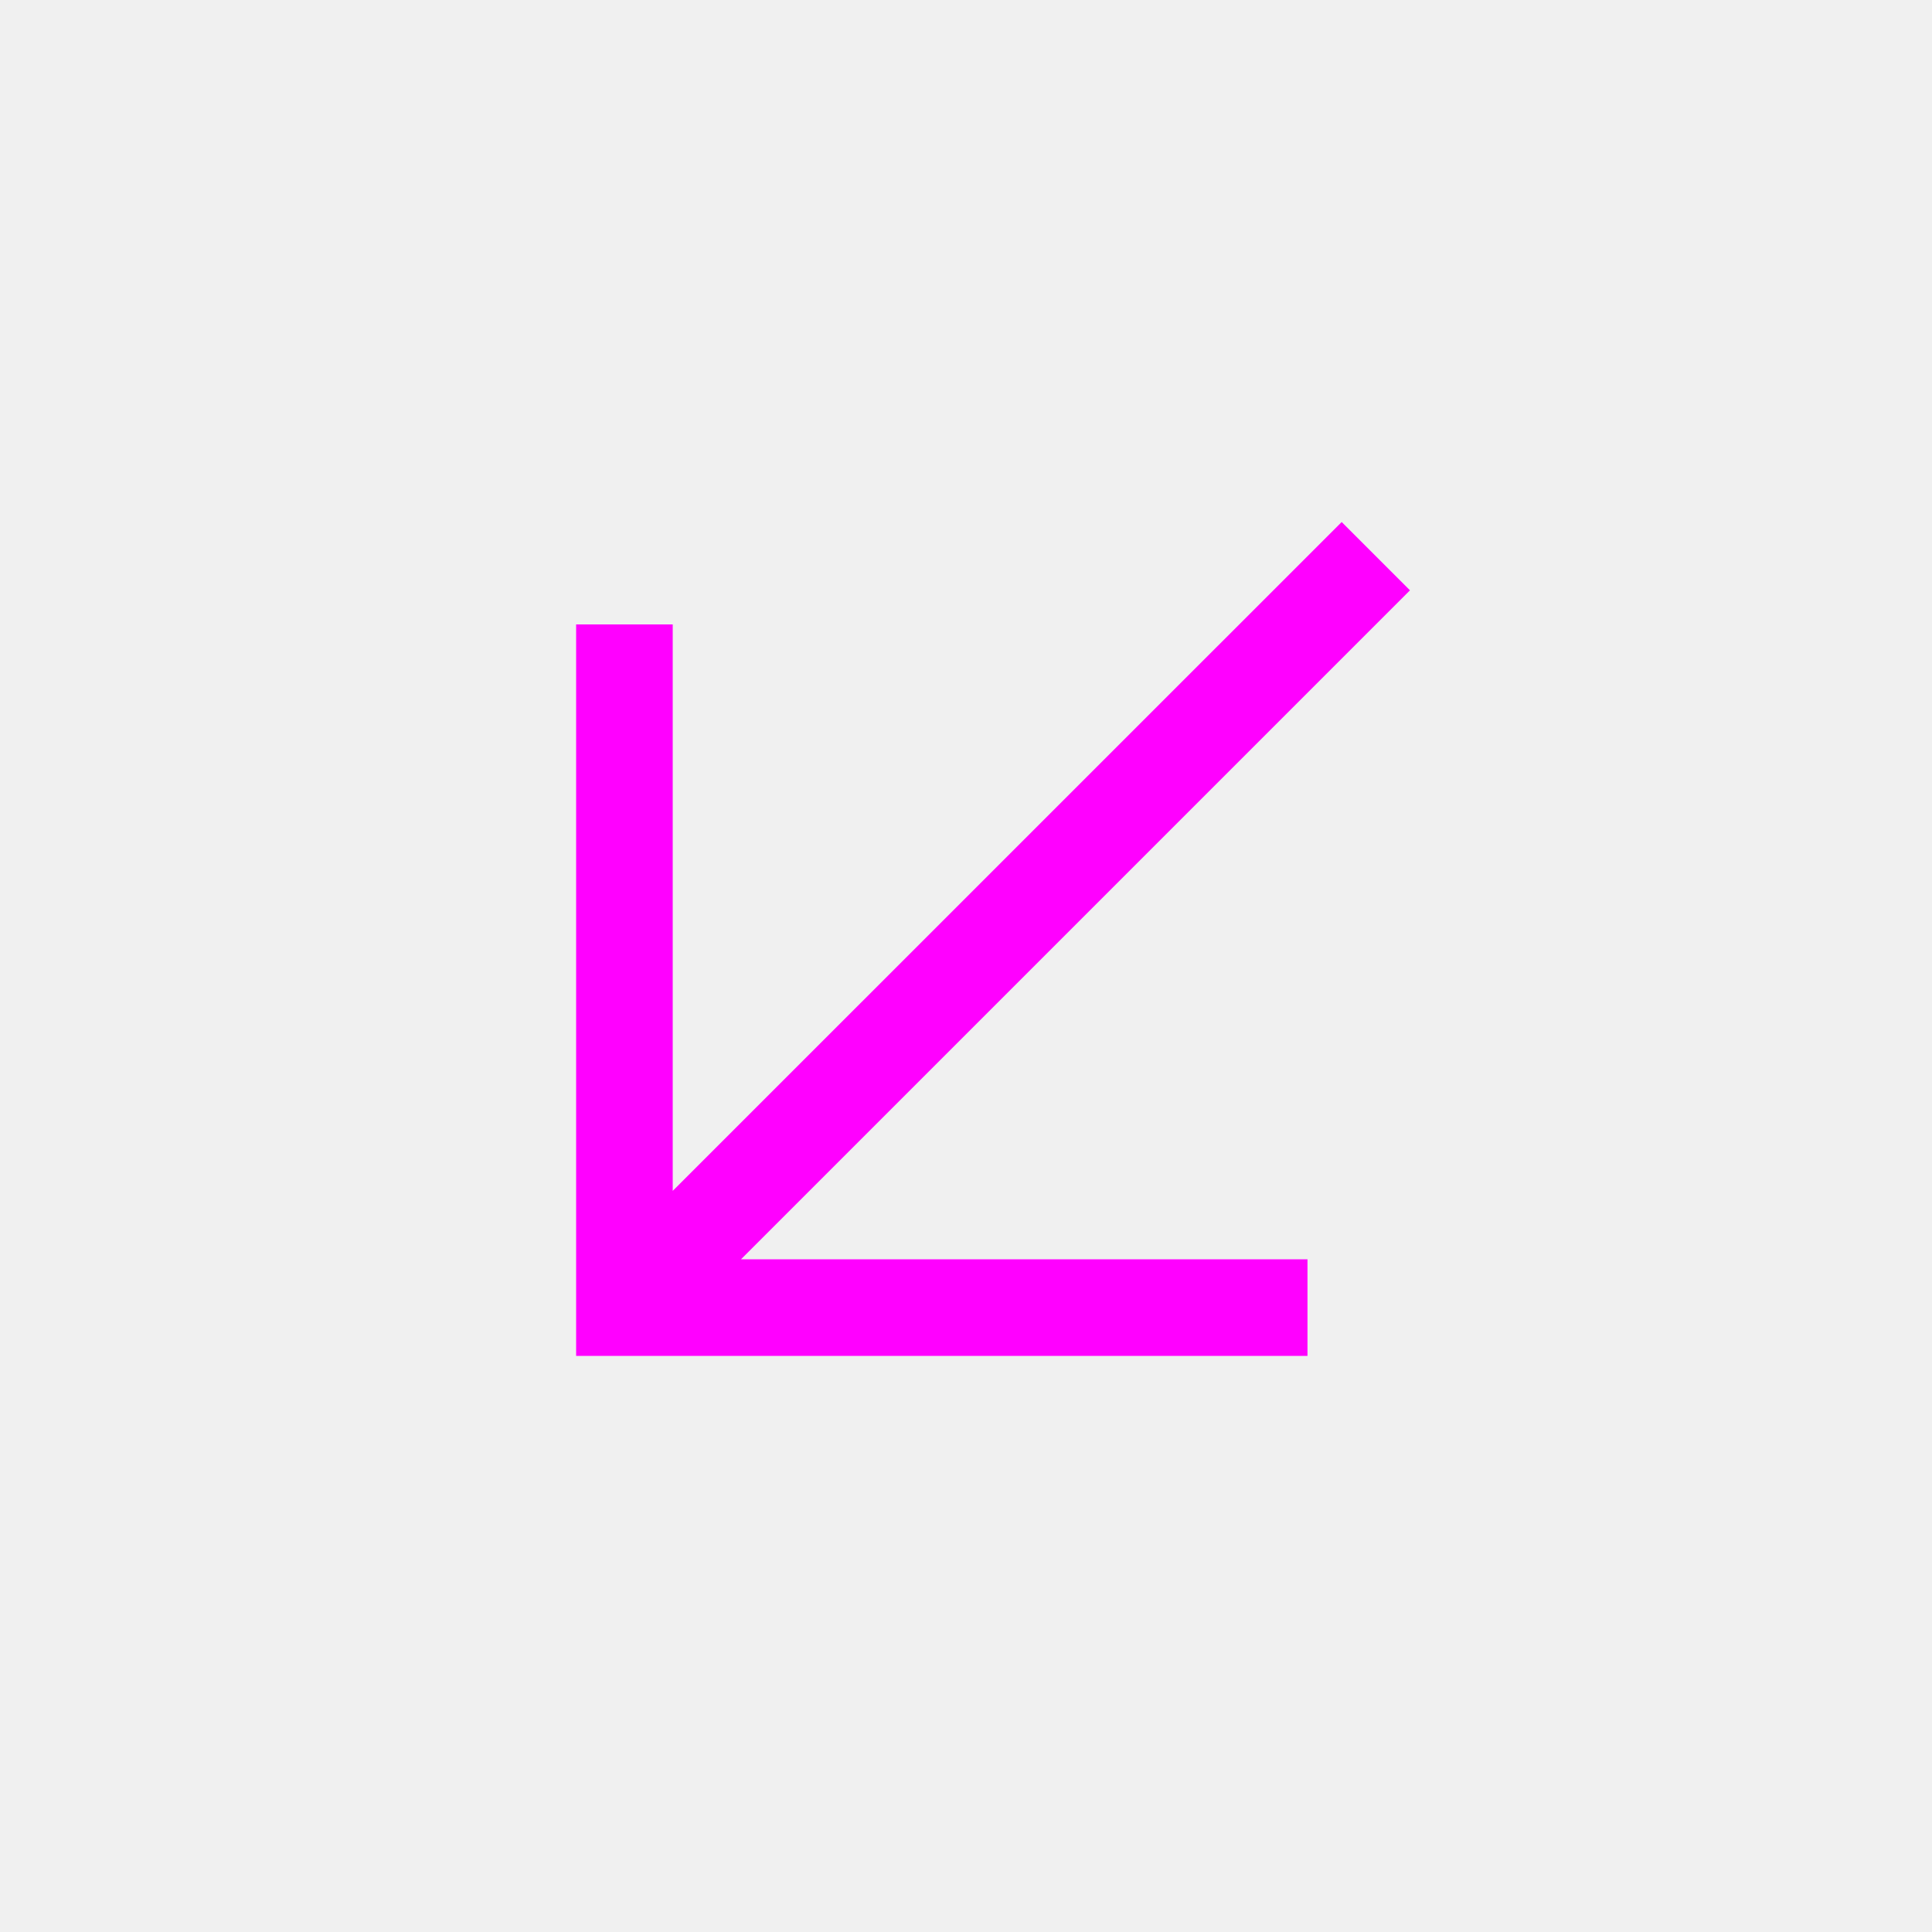
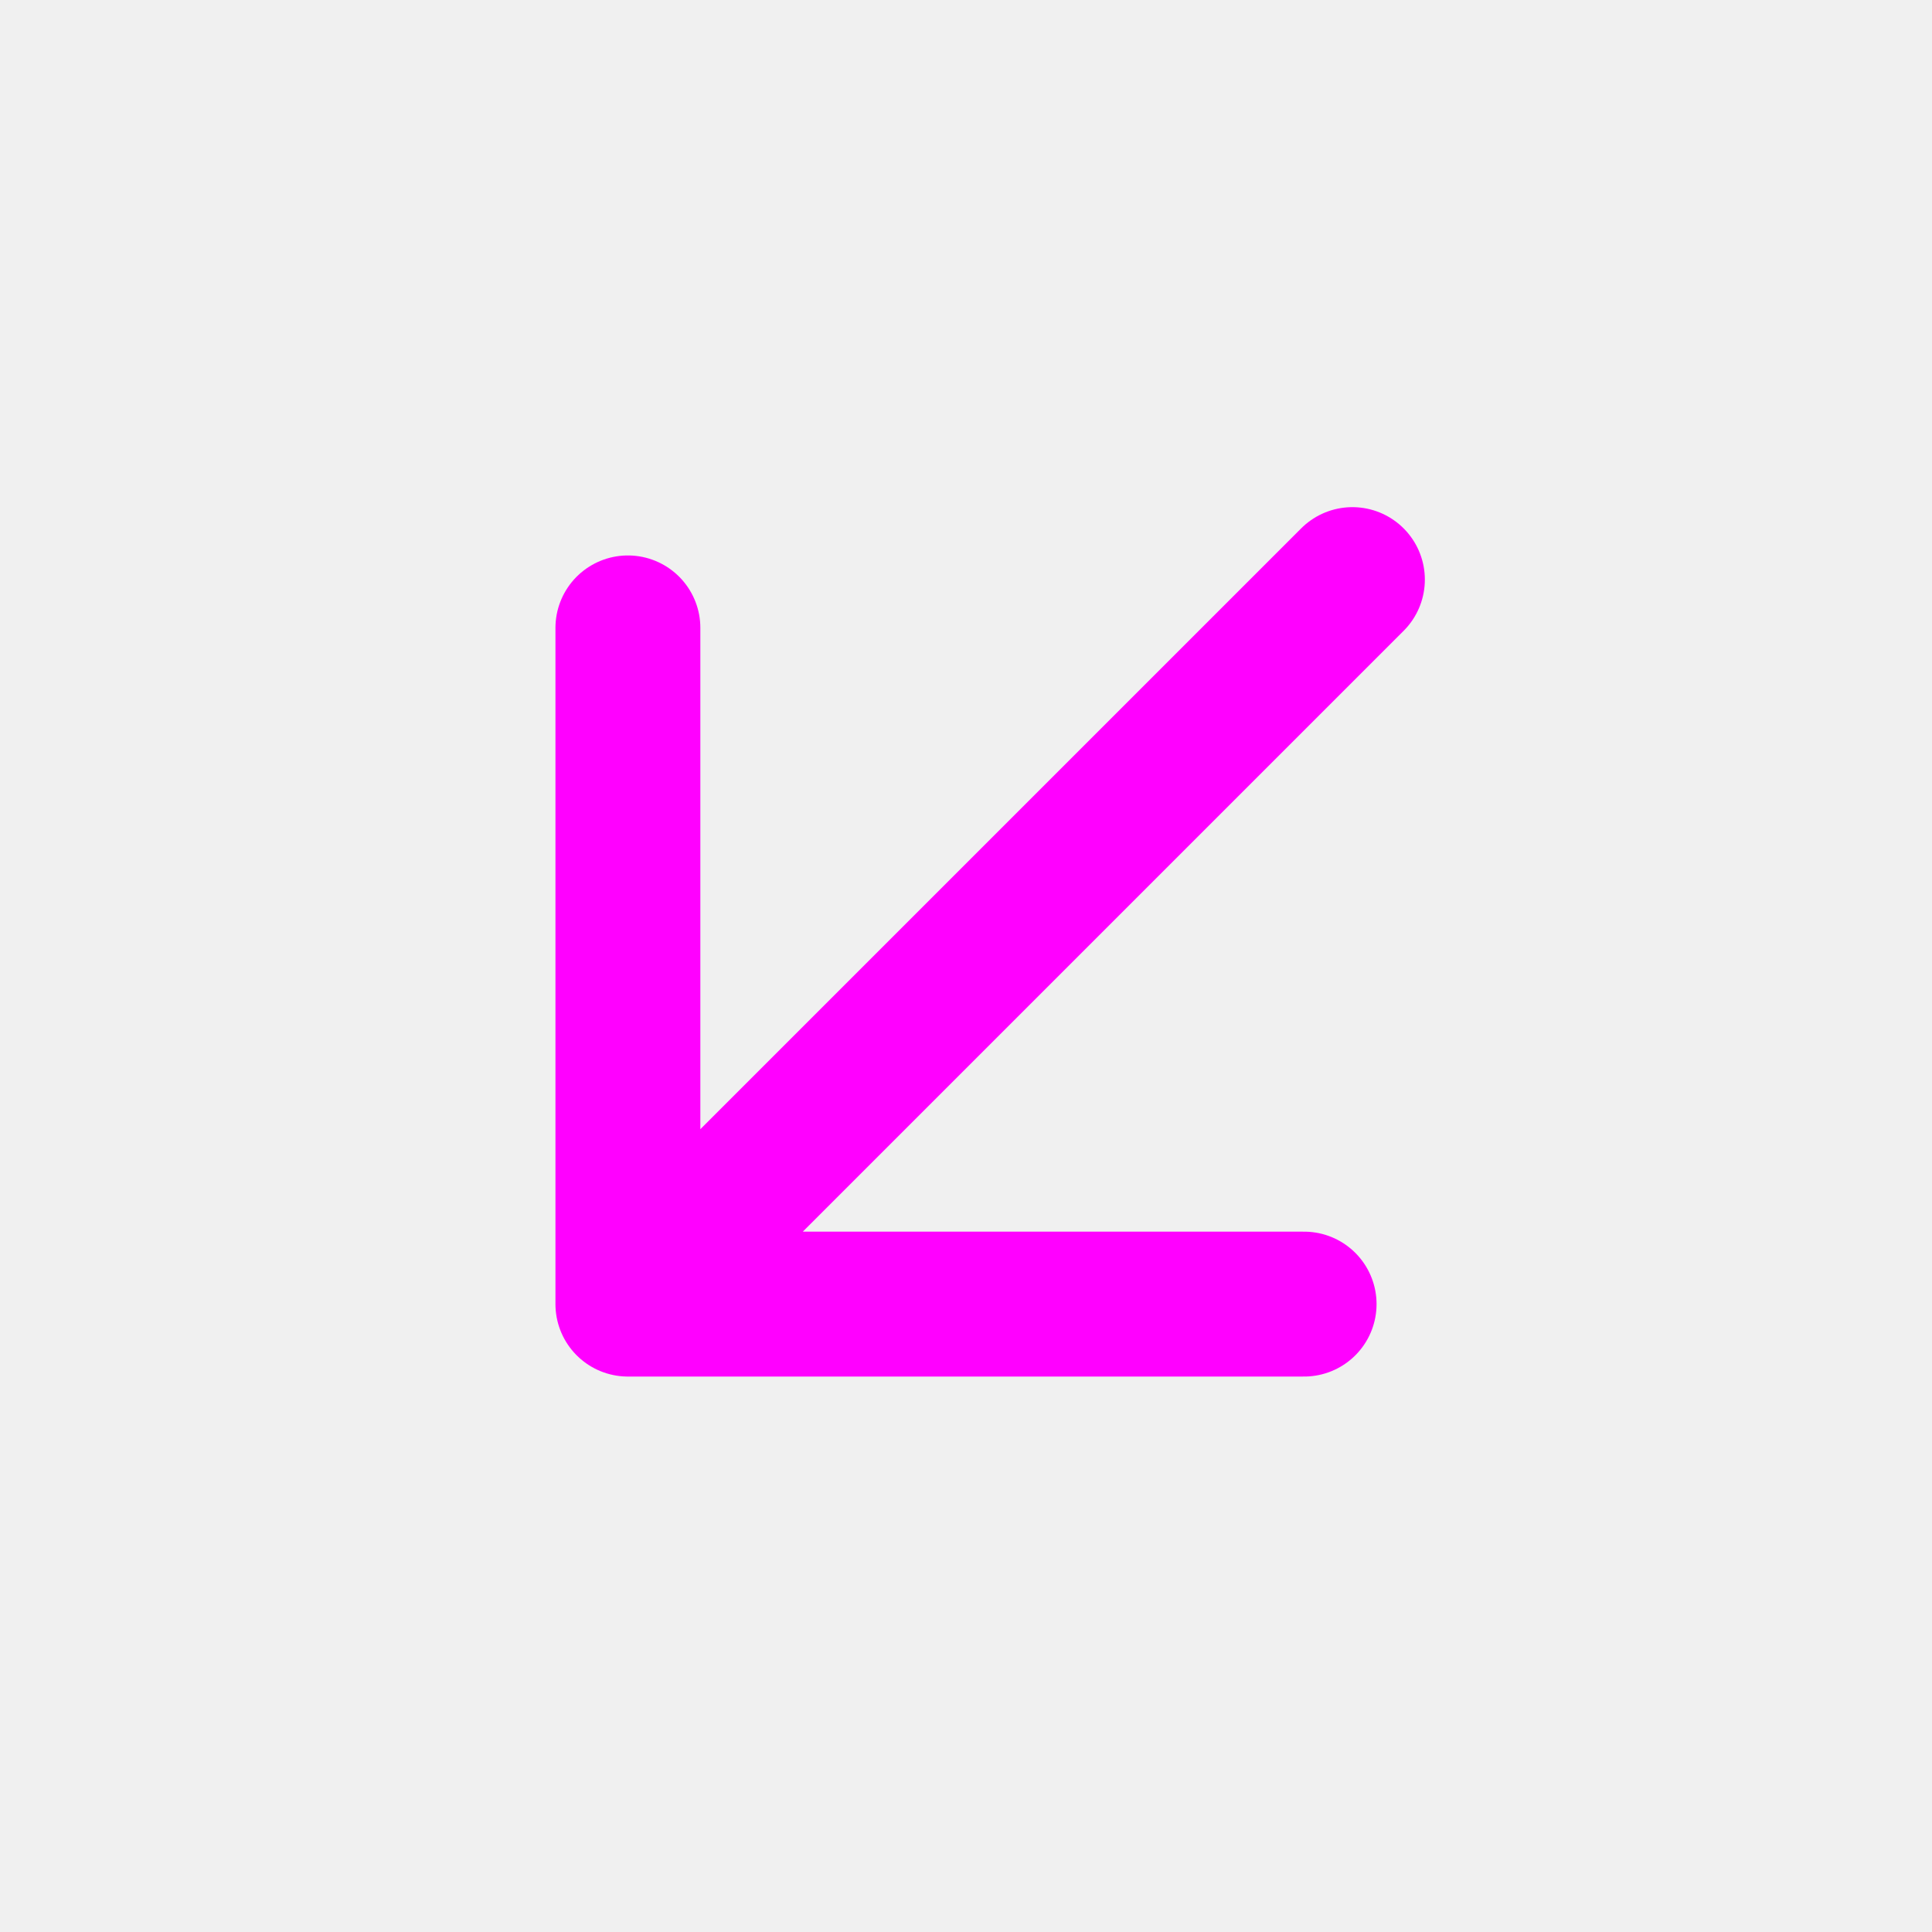
<svg xmlns="http://www.w3.org/2000/svg" width="20" height="20" viewBox="0 0 20 20" fill="none">
-   <g clip-path="url(#clip0)">
-     <path fill-rule="evenodd" clip-rule="evenodd" d="M6.964 12.328V6.464L5.964 6.464L5.964 13.536L5.964 14.036L6.464 14.036L13.535 14.036L13.535 13.036L7.671 13.036L14.596 6.111L13.889 5.404L6.964 12.328Z" fill="#FF00FF" />
-   </g>
-   <defs>
-     <clipPath id="clip0">
-       <rect width="20" height="20" fill="white" />
-     </clipPath>
-   </defs>
+   <path d="M14 6L6.5 13.5M6.5 13.5H13.5M6.5 13.5V6.5" stroke="#FF00FF" stroke-width="1.5" stroke-linecap="round" stroke-linejoin="round" />
</svg>
